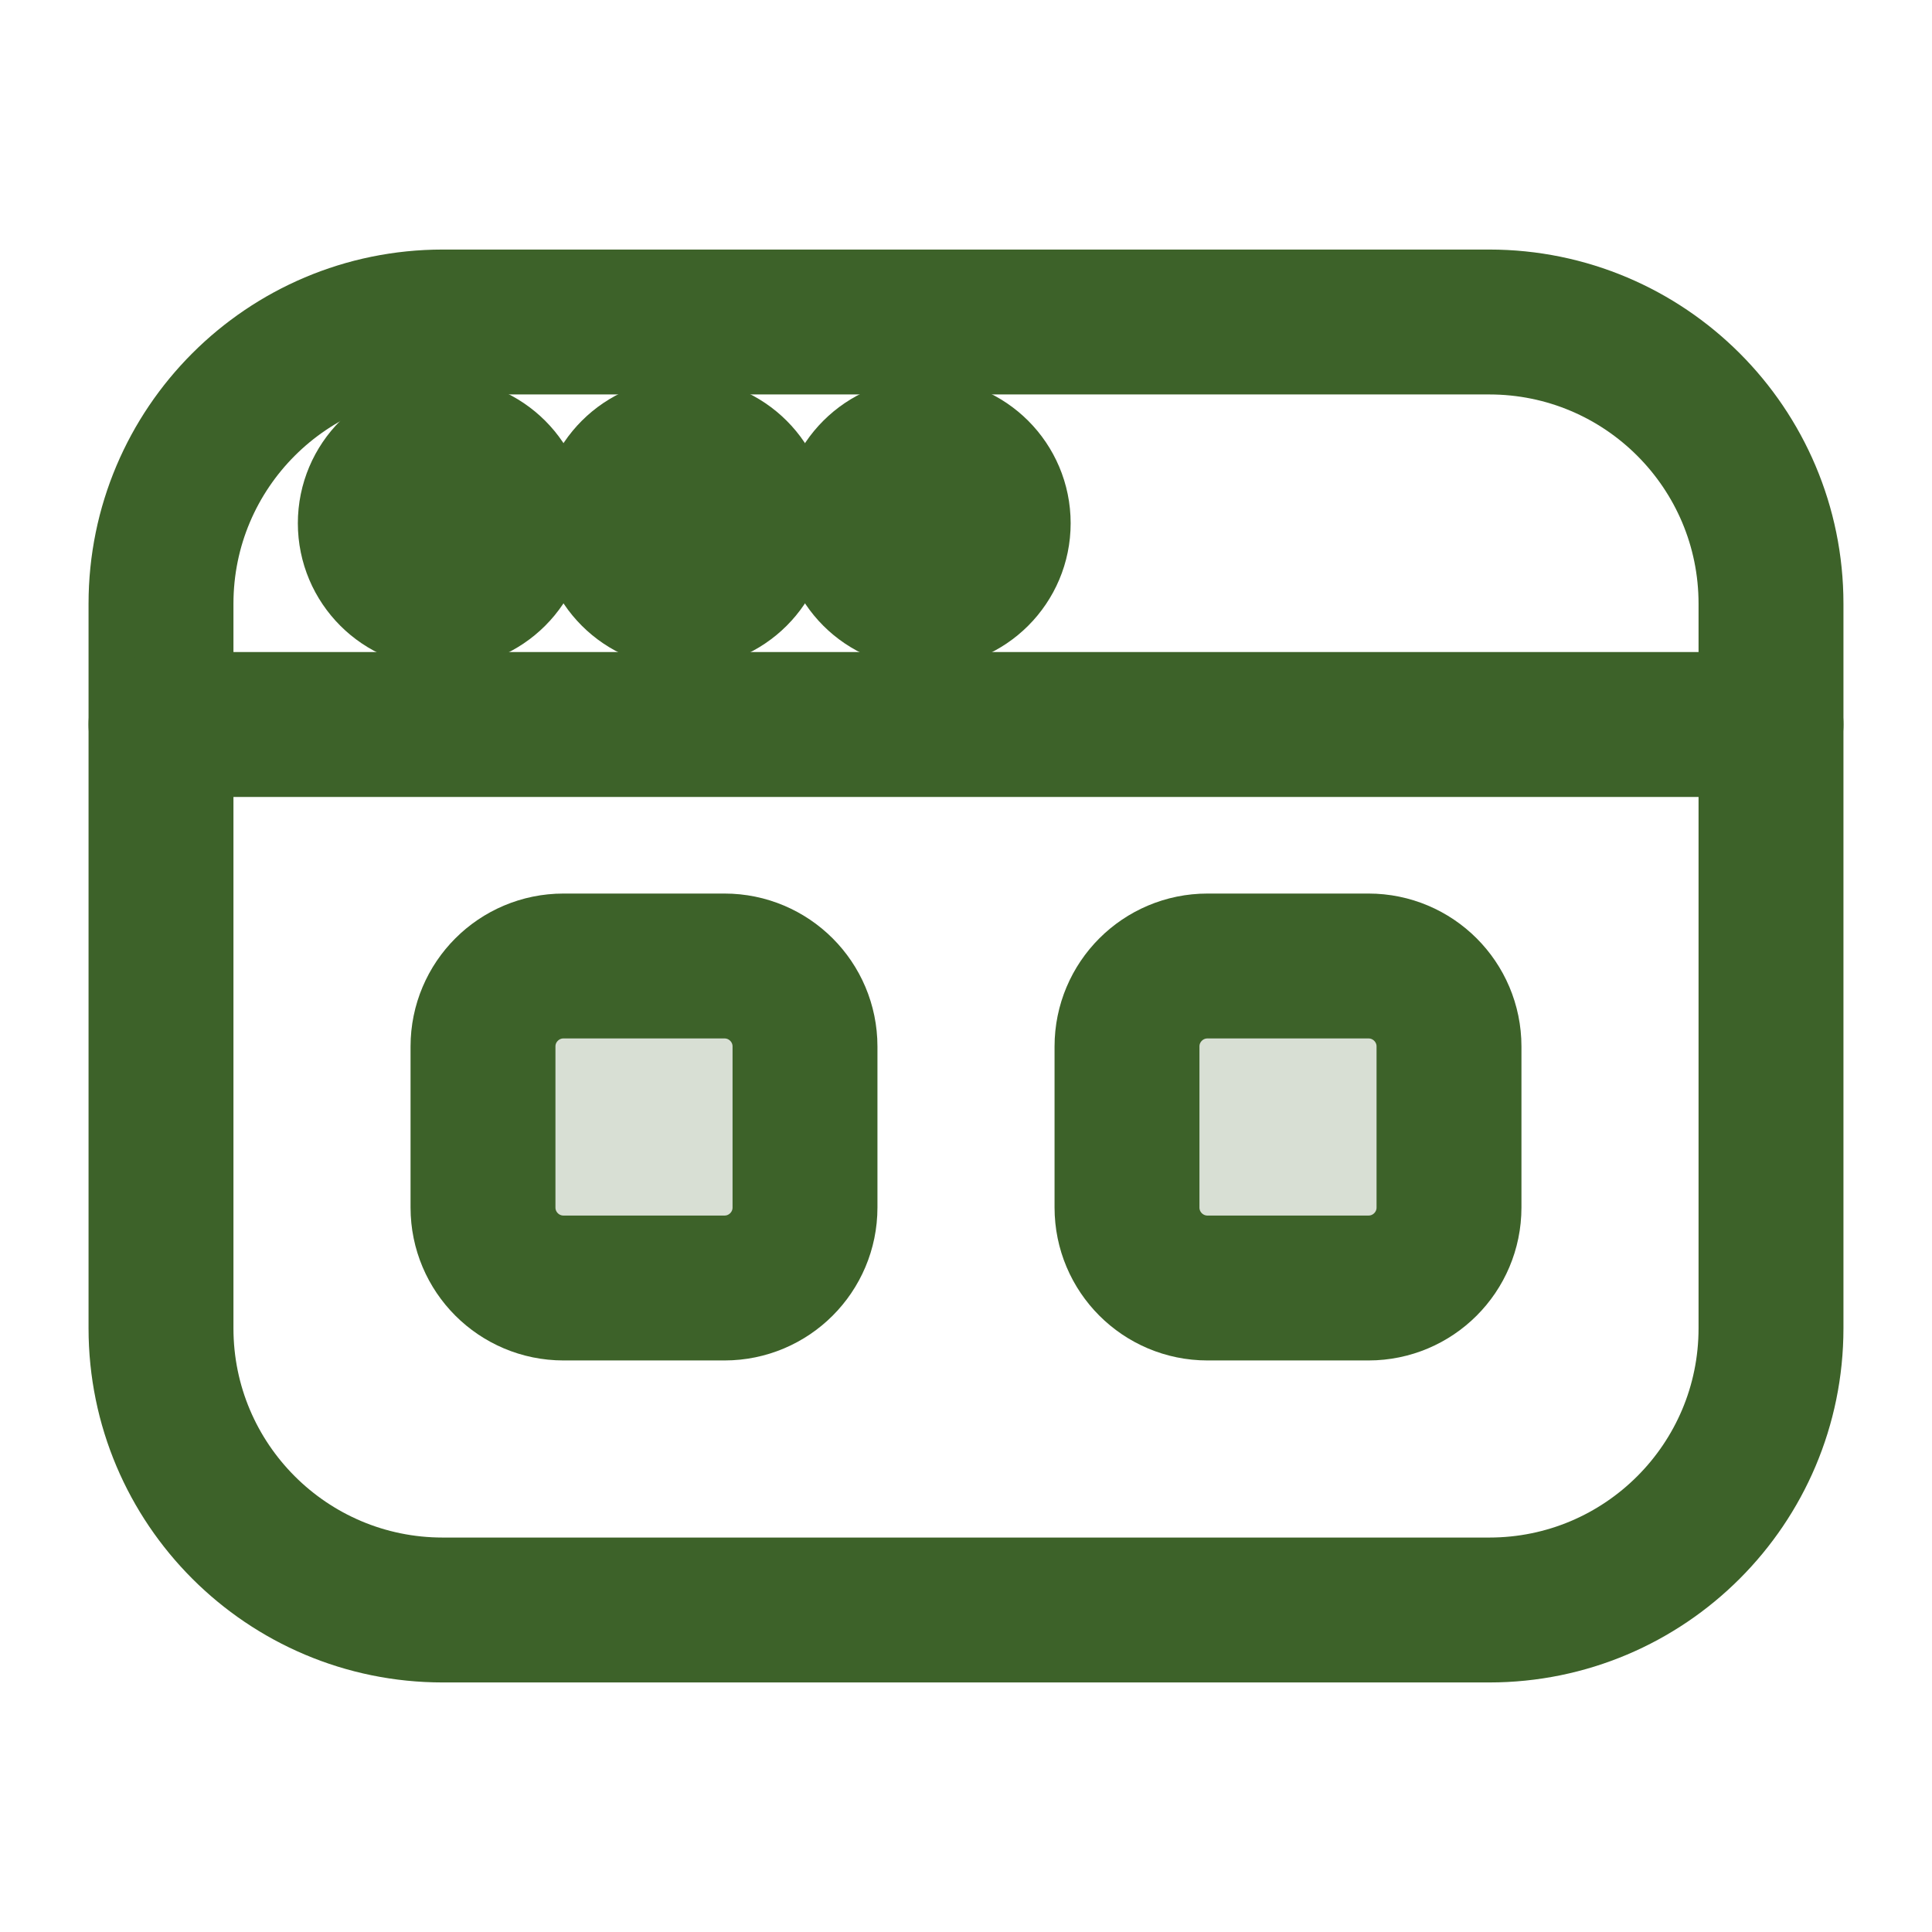
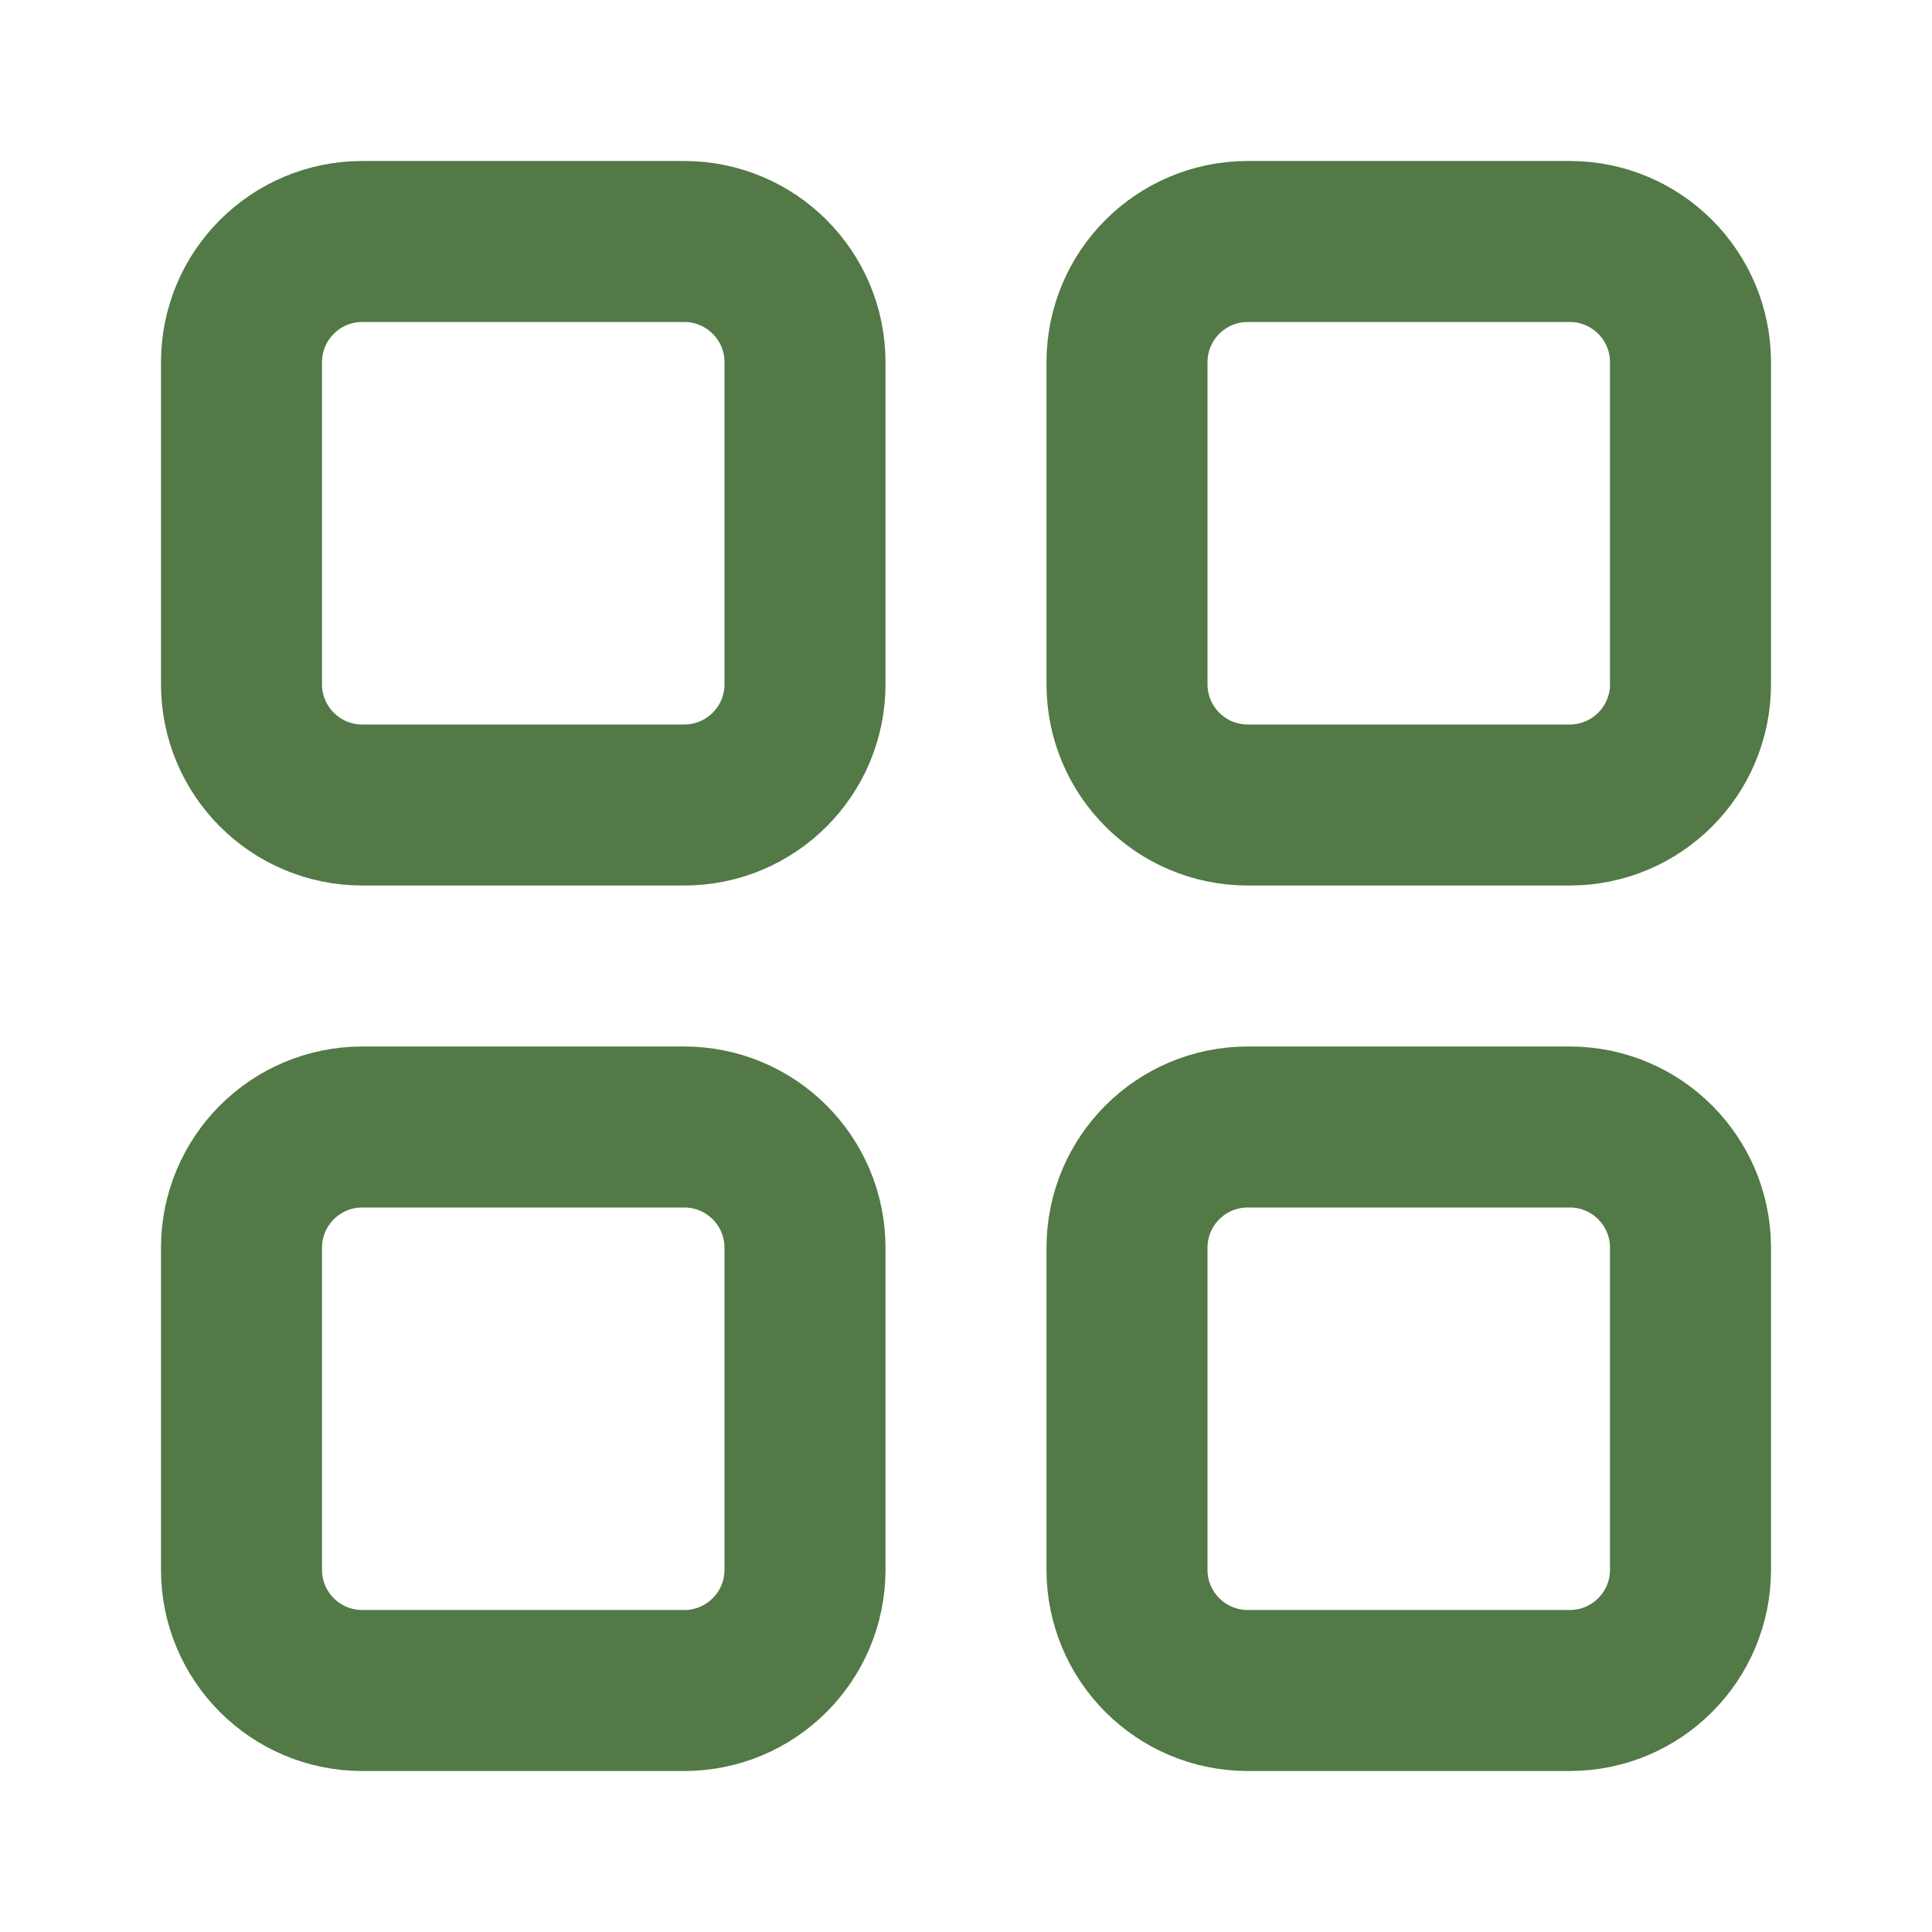
- <svg xmlns="http://www.w3.org/2000/svg" width="24" height="24" viewBox="0 0 24 24" fill="none" stroke="#3d6229" stroke-width="1.8" stroke-linecap="round" stroke-linejoin="round">
-   <rect x="2" y="4" width="20" height="16" rx="3.5" />
-   <path d="M2 9h20" />
-   <circle cx="5.5" cy="6.5" r="0.9" fill="#3d6229" />
-   <circle cx="8.5" cy="6.5" r="0.9" fill="#3d6229" />
-   <circle cx="11.5" cy="6.5" r="0.9" fill="#3d6229" />
-   <rect x="6" y="12" width="4" height="4" rx="1" fill="#3d6229" fill-opacity="0.2" />
-   <rect x="14" y="12" width="4" height="4" rx="1" fill="#3d6229" fill-opacity="0.2" />
+ <svg xmlns="http://www.w3.org/2000/svg" width="24" height="24" viewBox="0 0 24 24" fill="none" stroke="#527946" stroke-width="2" stroke-linecap="round" stroke-linejoin="round">
+   <rect width="7" height="7" x="3" y="3" rx="1.5" />
+   <rect width="7" height="7" x="14" y="3" rx="1.5" />
+   <rect width="7" height="7" x="14" y="14" rx="1.5" />
+   <rect width="7" height="7" x="3" y="14" rx="1.5" />
</svg>
